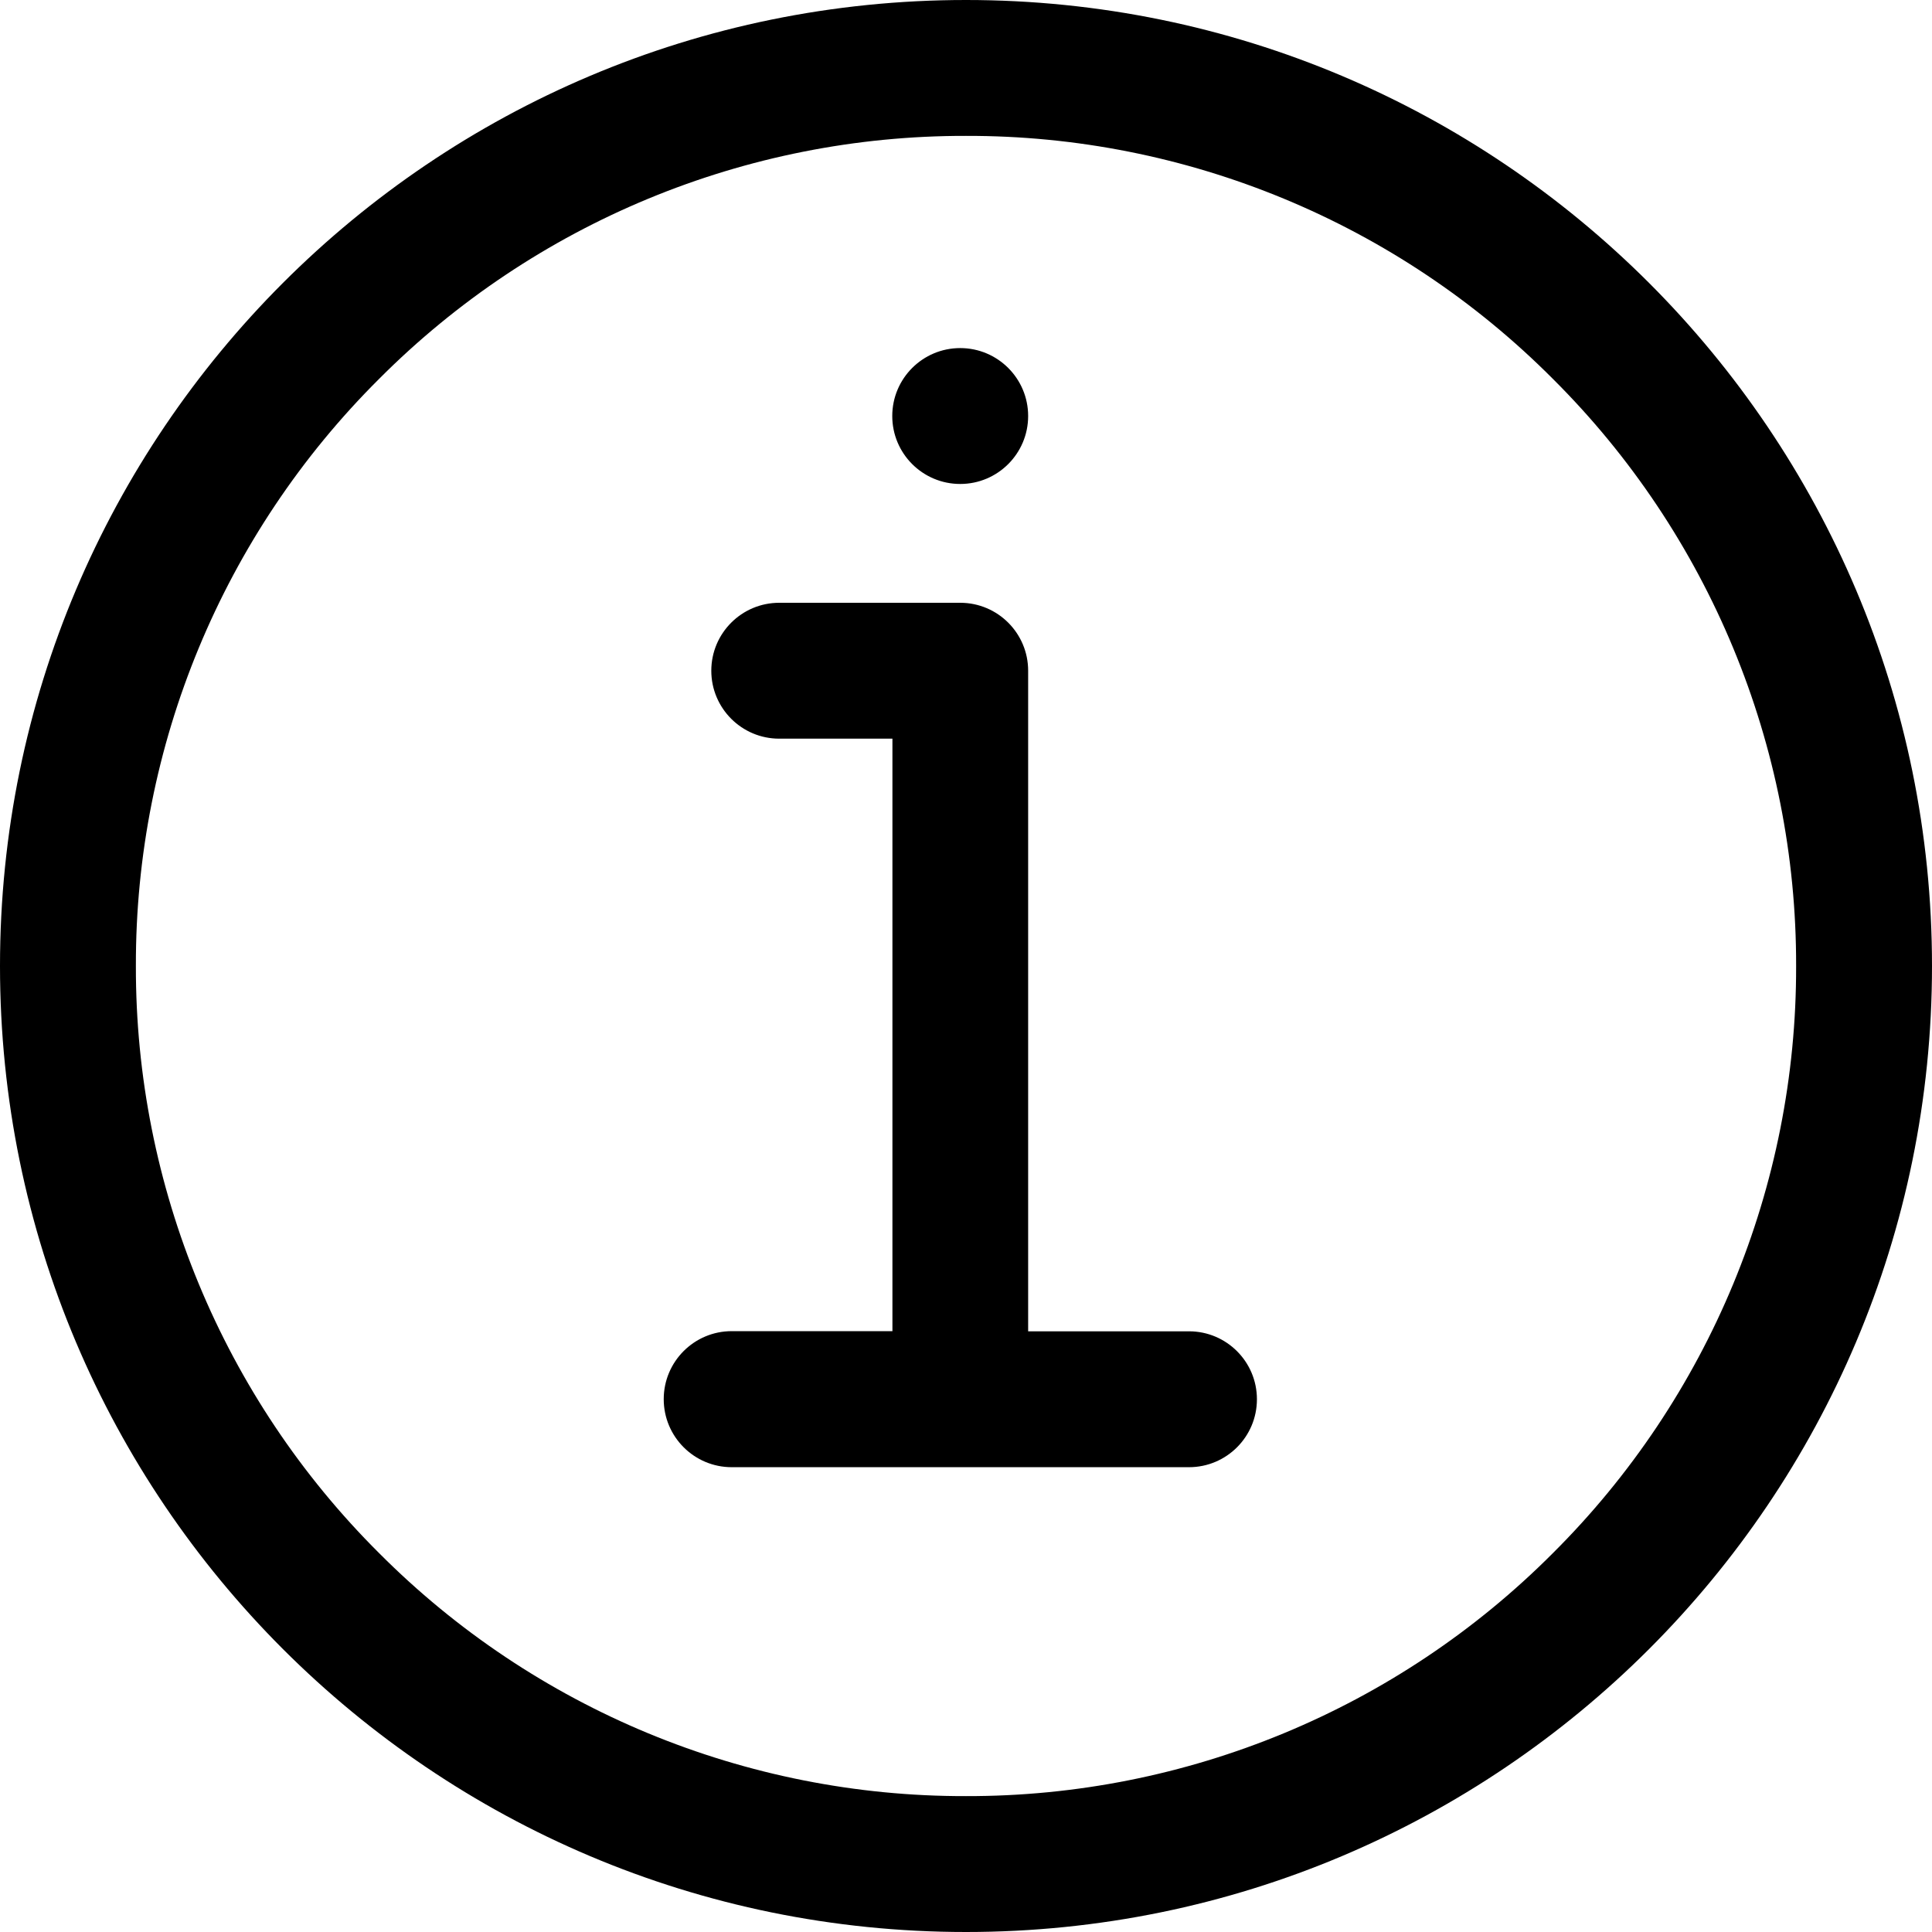
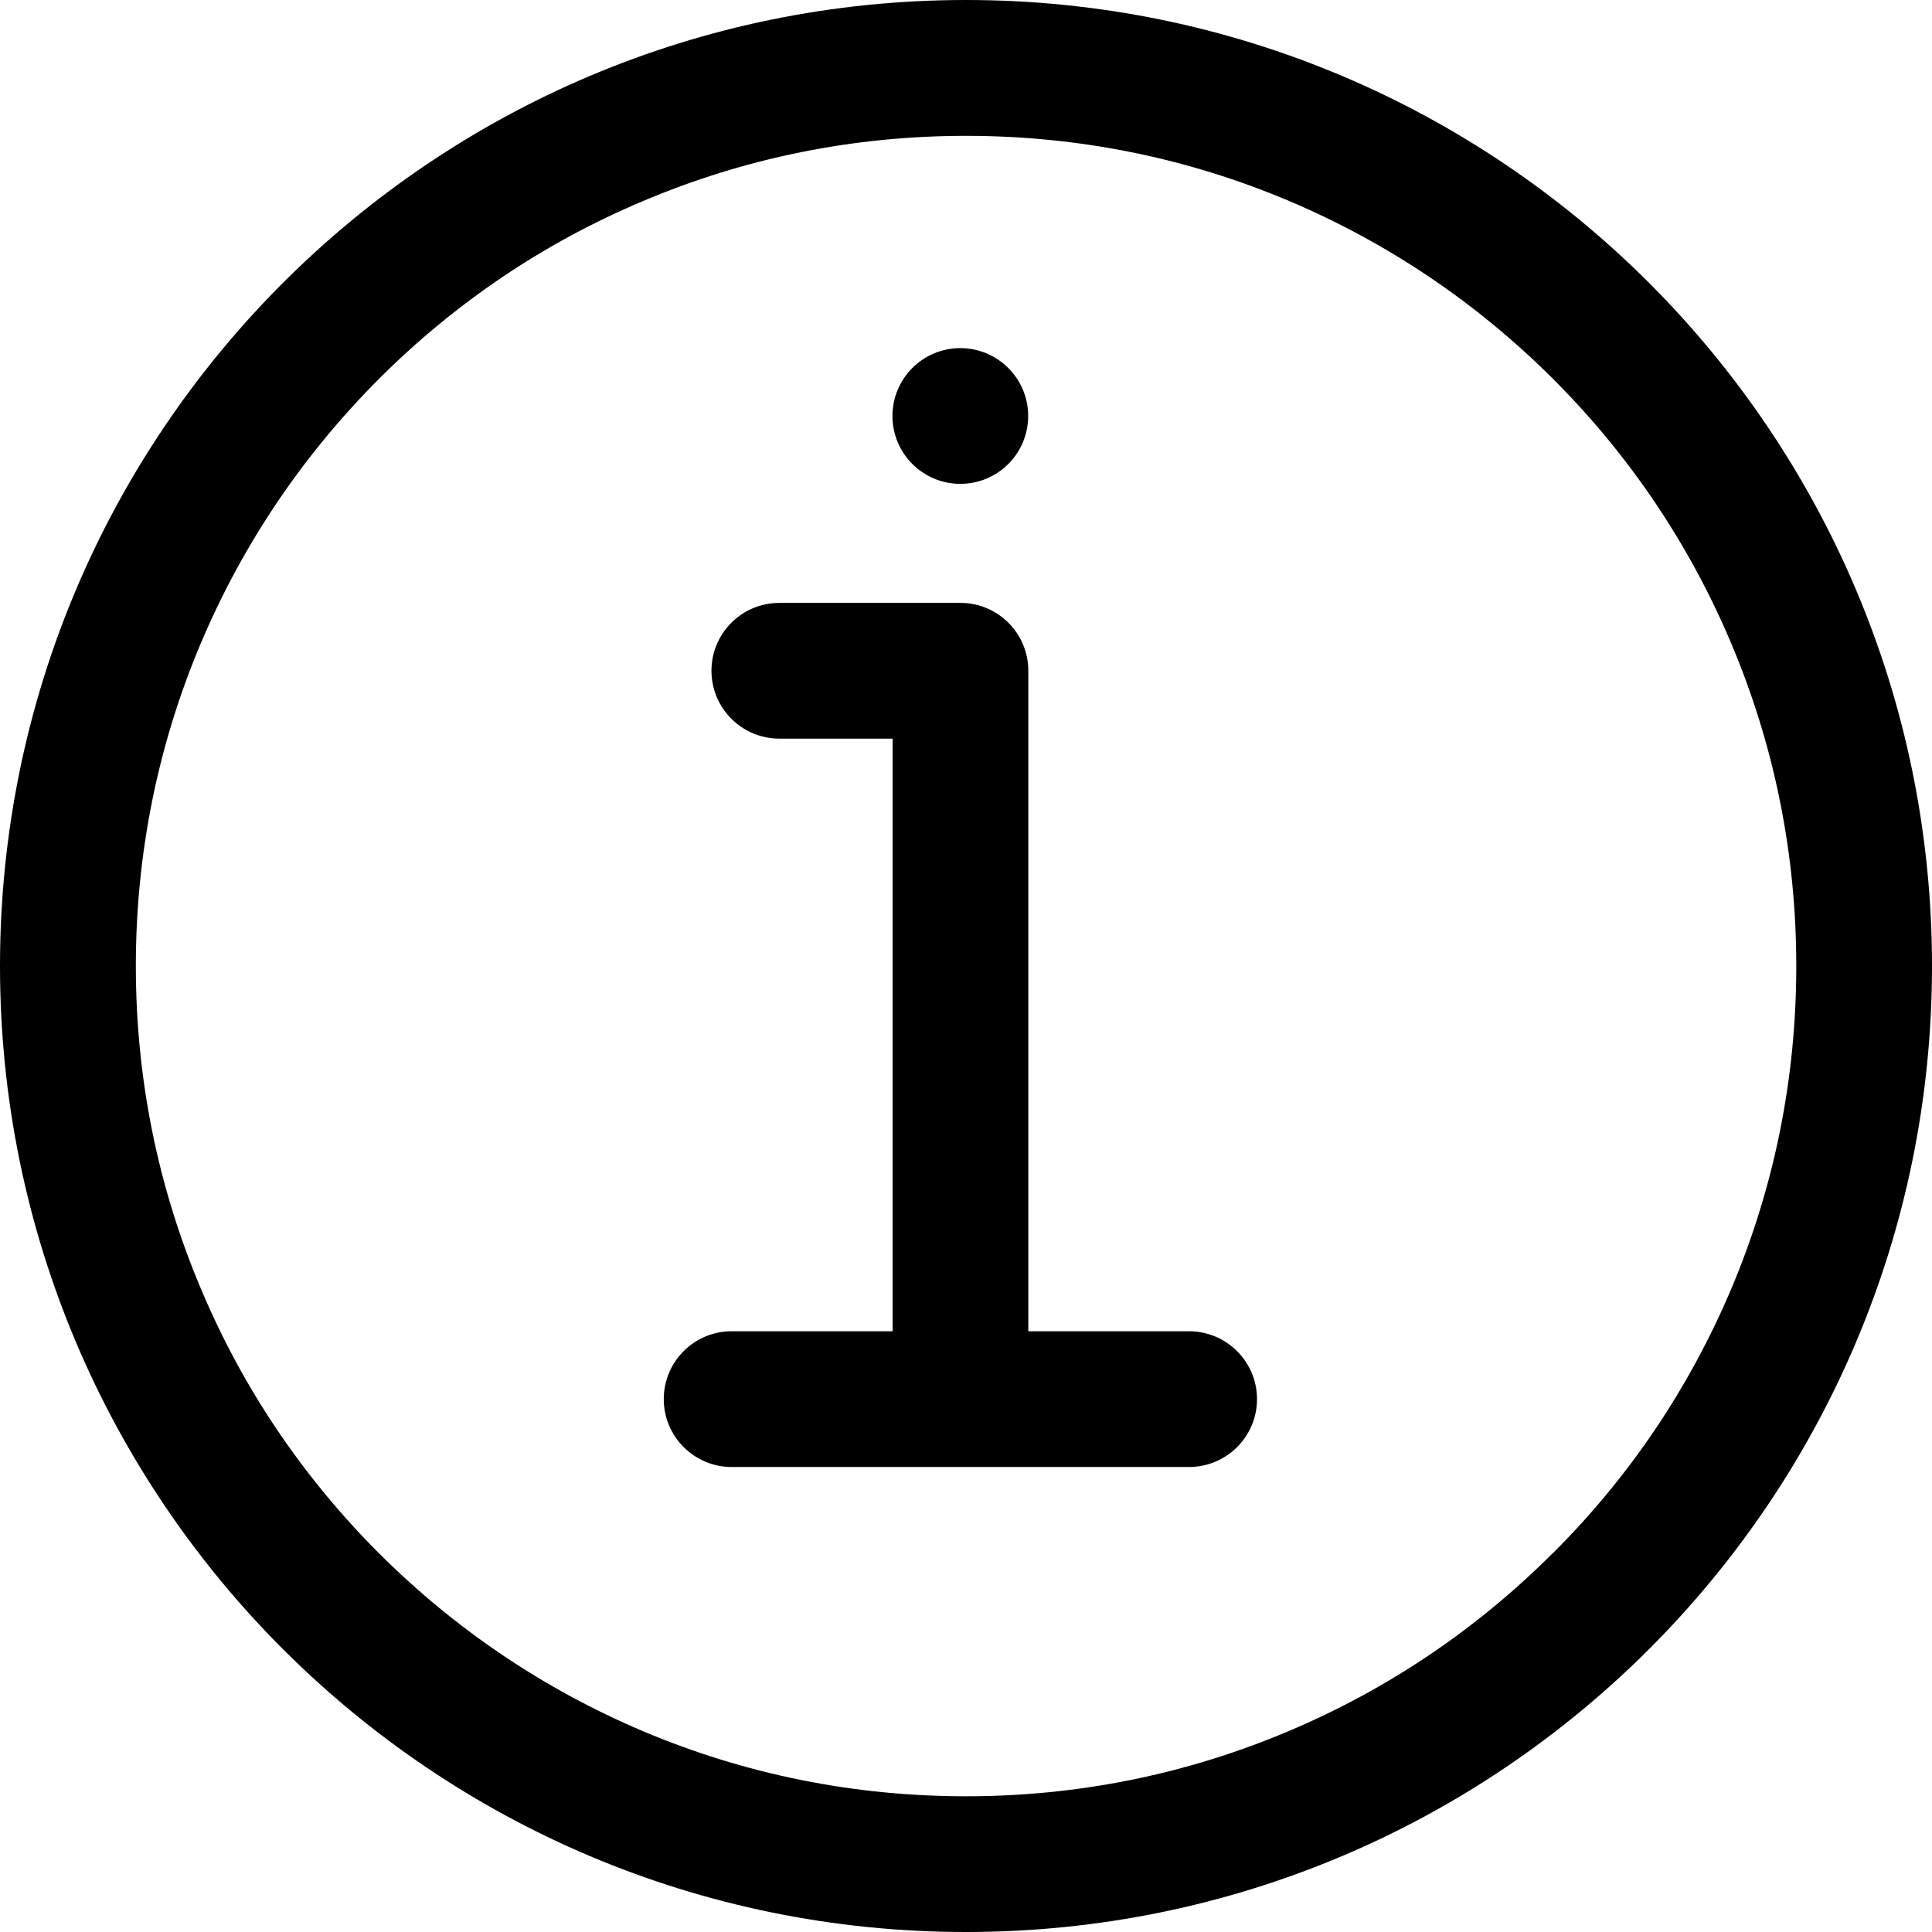
- <svg xmlns="http://www.w3.org/2000/svg" width="12" height="12" viewBox="0 0 12 12">
-   <path d="M6 0a6 6 0 1 0 0 12A6 6 0 1 0 6 0zm3.646 9.646A5.13 5.13 0 0 1 6 11.156a5.128 5.128 0 0 1-3.646-1.51A5.13 5.13 0 0 1 .844 6a5.126 5.126 0 0 1 1.51-3.646A5.13 5.13 0 0 1 6 .844a5.126 5.126 0 0 1 3.646 1.51A5.13 5.13 0 0 1 11.156 6a5.128 5.128 0 0 1-1.51 3.646zm-2.26-1.377h-1V4.166a.422.422 0 0 0-.421-.422H4.84a.422.422 0 1 0 0 .844h.703v3.68h-.998a.422.422 0 1 0 0 .845h2.84a.422.422 0 1 0 0-.844zM5.542 2.584a.422.422 0 1 0 .844 0 .422.422 0 0 0-.844 0z" />
+ <svg xmlns="http://www.w3.org/2000/svg" width="16" height="16">
+   <path d="M8 0C3.581 0 0 3.581 0 8c0 4.419 3.581 8 8 8 4.419 0 8-3.581 8-8 0-4.419-3.581-8-8-8zm4.861 12.861c-.631.631-1.367 1.128-2.186 1.474-.847.359-1.747.541-2.675.541-.928 0-1.828-.181-2.675-.539-.819-.347-1.553-.842-2.186-1.473-.631-.631-1.128-1.367-1.473-2.186C1.306 9.828 1.125 8.928 1.125 8c0-.928.181-1.828.539-2.675.347-.819.842-1.553 1.473-2.186.631-.631 1.367-1.128 2.186-1.473C6.172 1.306 7.072 1.125 8 1.125c.928 0 1.828.181 2.675.539.819.347 1.553.842 2.186 1.473.631.631 1.128 1.367 1.474 2.186.359.848.541 1.748.541 2.677 0 .928-.181 1.828-.539 2.675-.347.819-.842 1.555-1.475 2.186zM9.847 11.025H8.516V5.555c0-.311-.252-.562-.562-.562h-1.5c-.311 0-.562.252-.562.562s.252.562.562.562h.938V11.025H6.059c-.311 0-.562.252-.562.562s.252.562.562.562H9.847c.311 0 .563-.252.563-.562s-.252-.562-.563-.562zM7.391 3.445c0 .311.252.562.562.562.311 0 .562-.252.562-.562s-.252-.562-.562-.562c-.311 0-.562.252-.562.562z" />
</svg>
